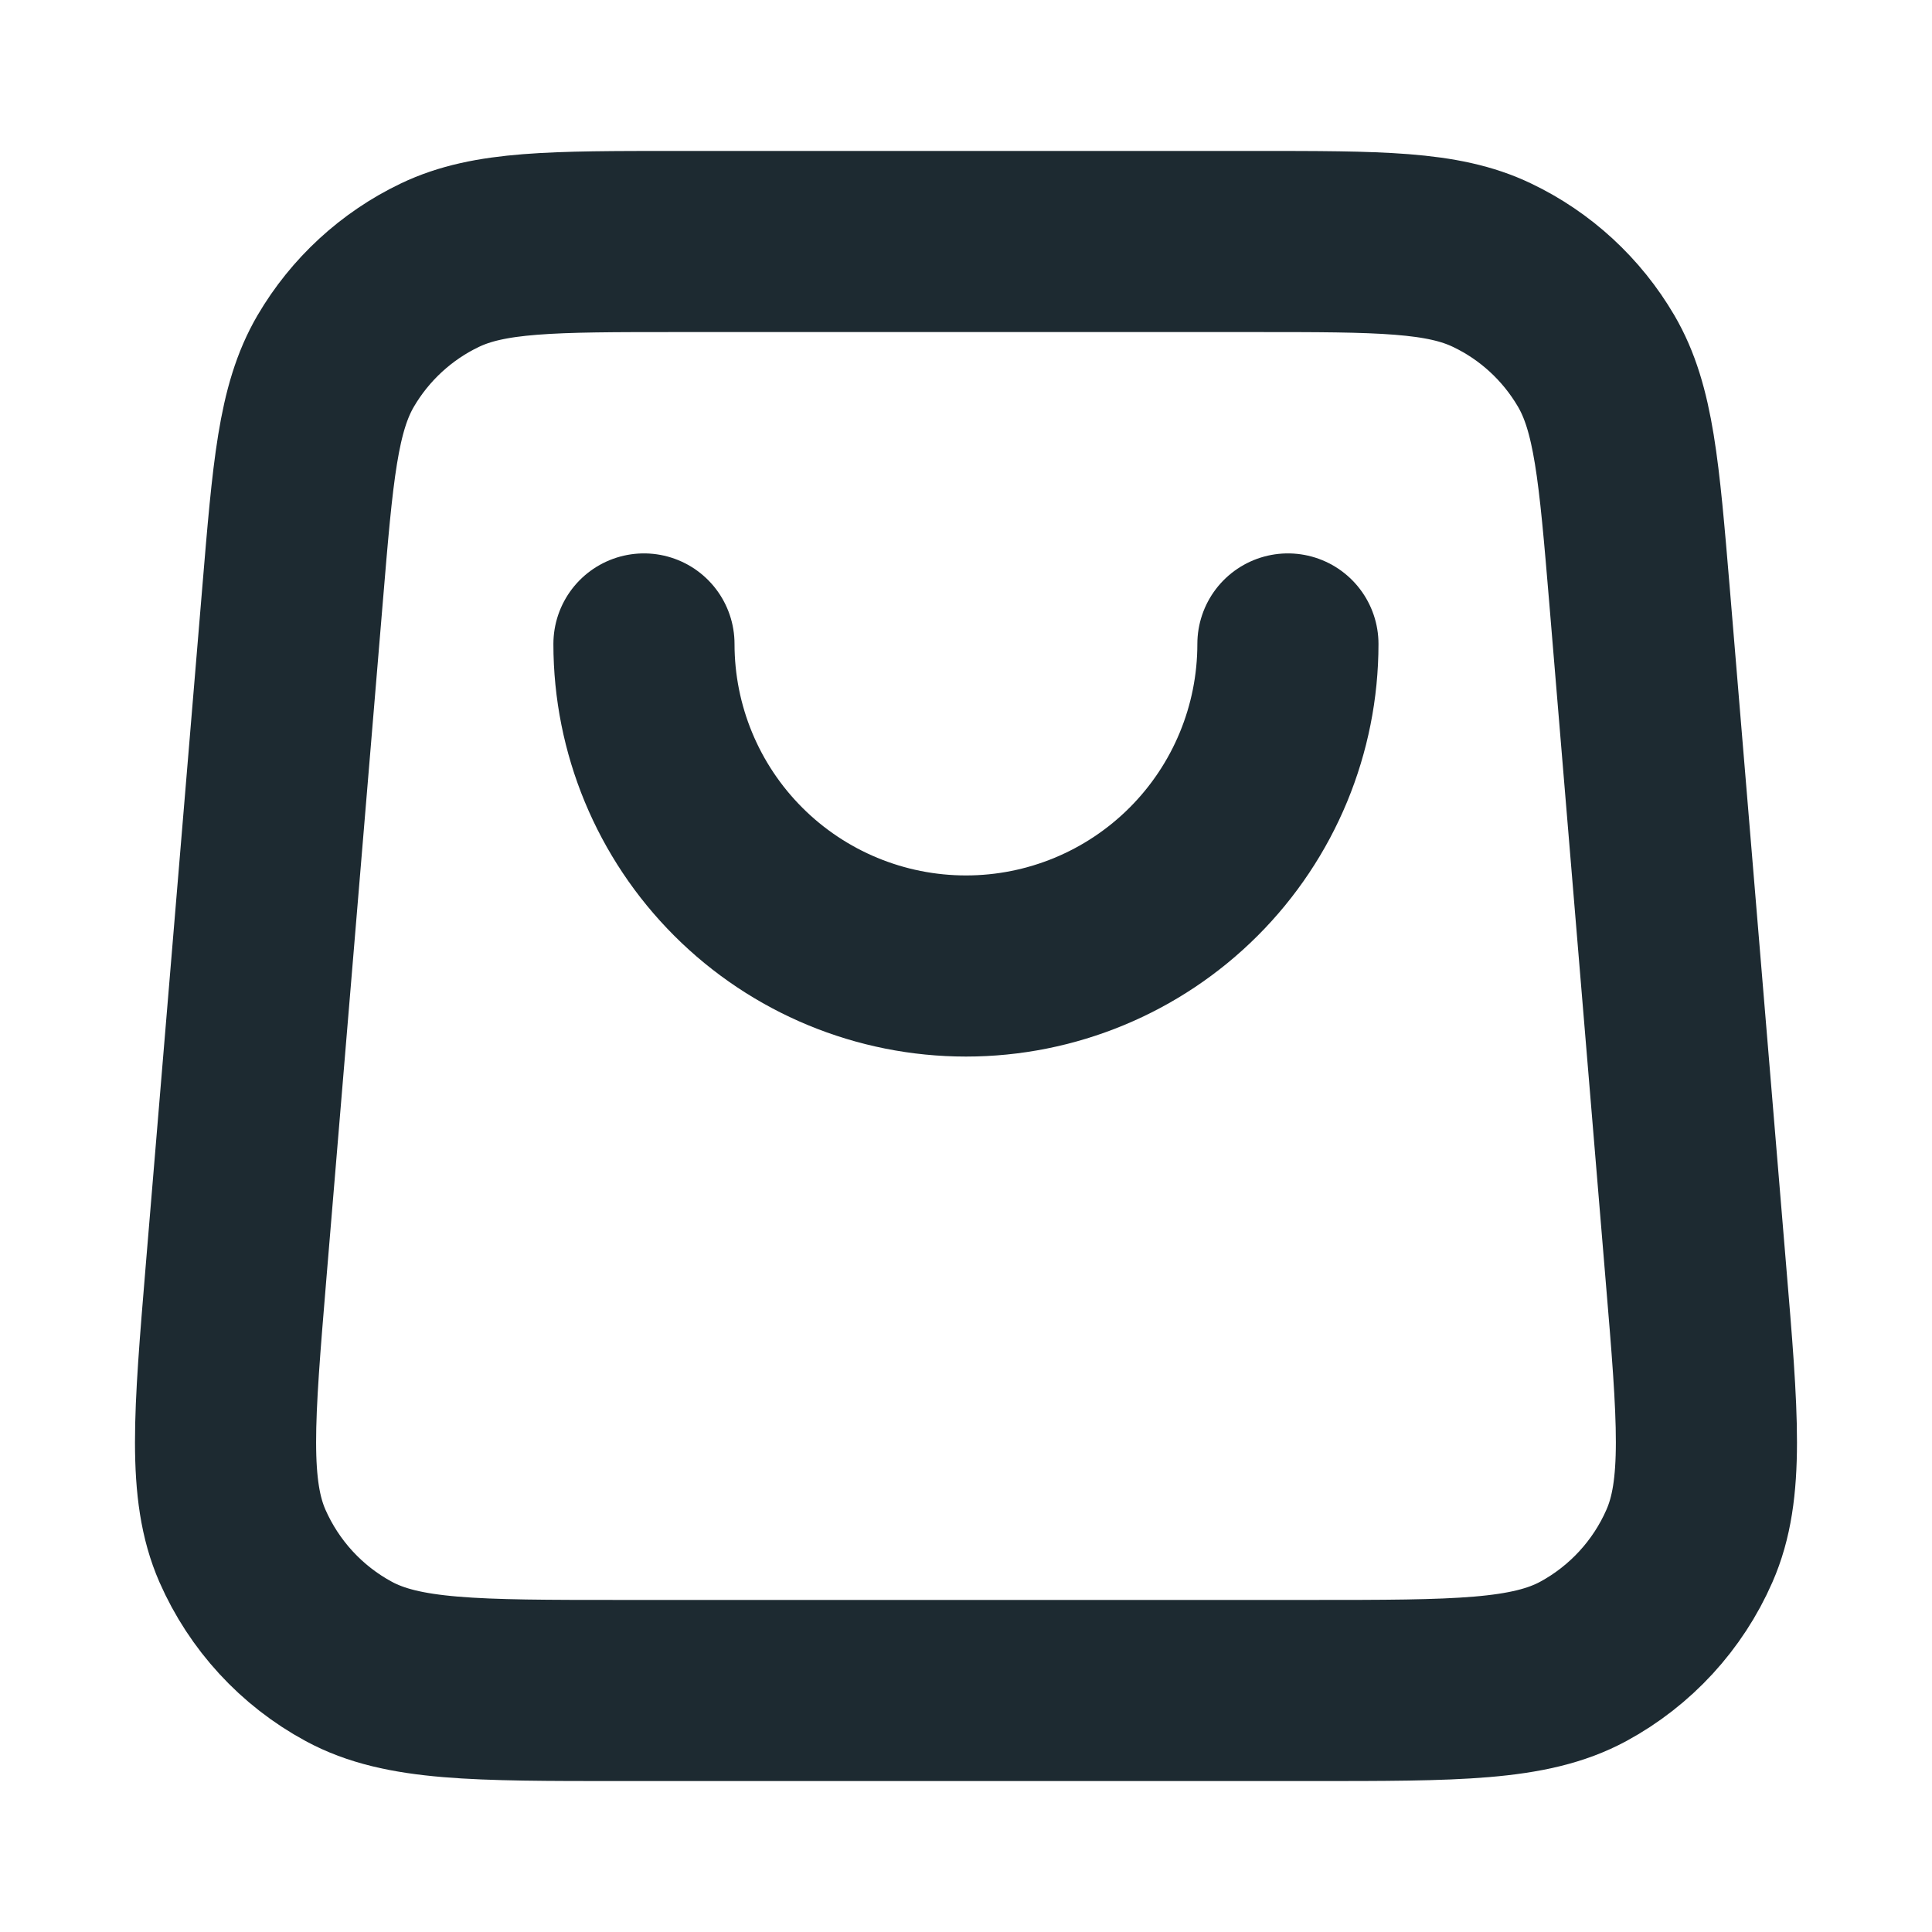
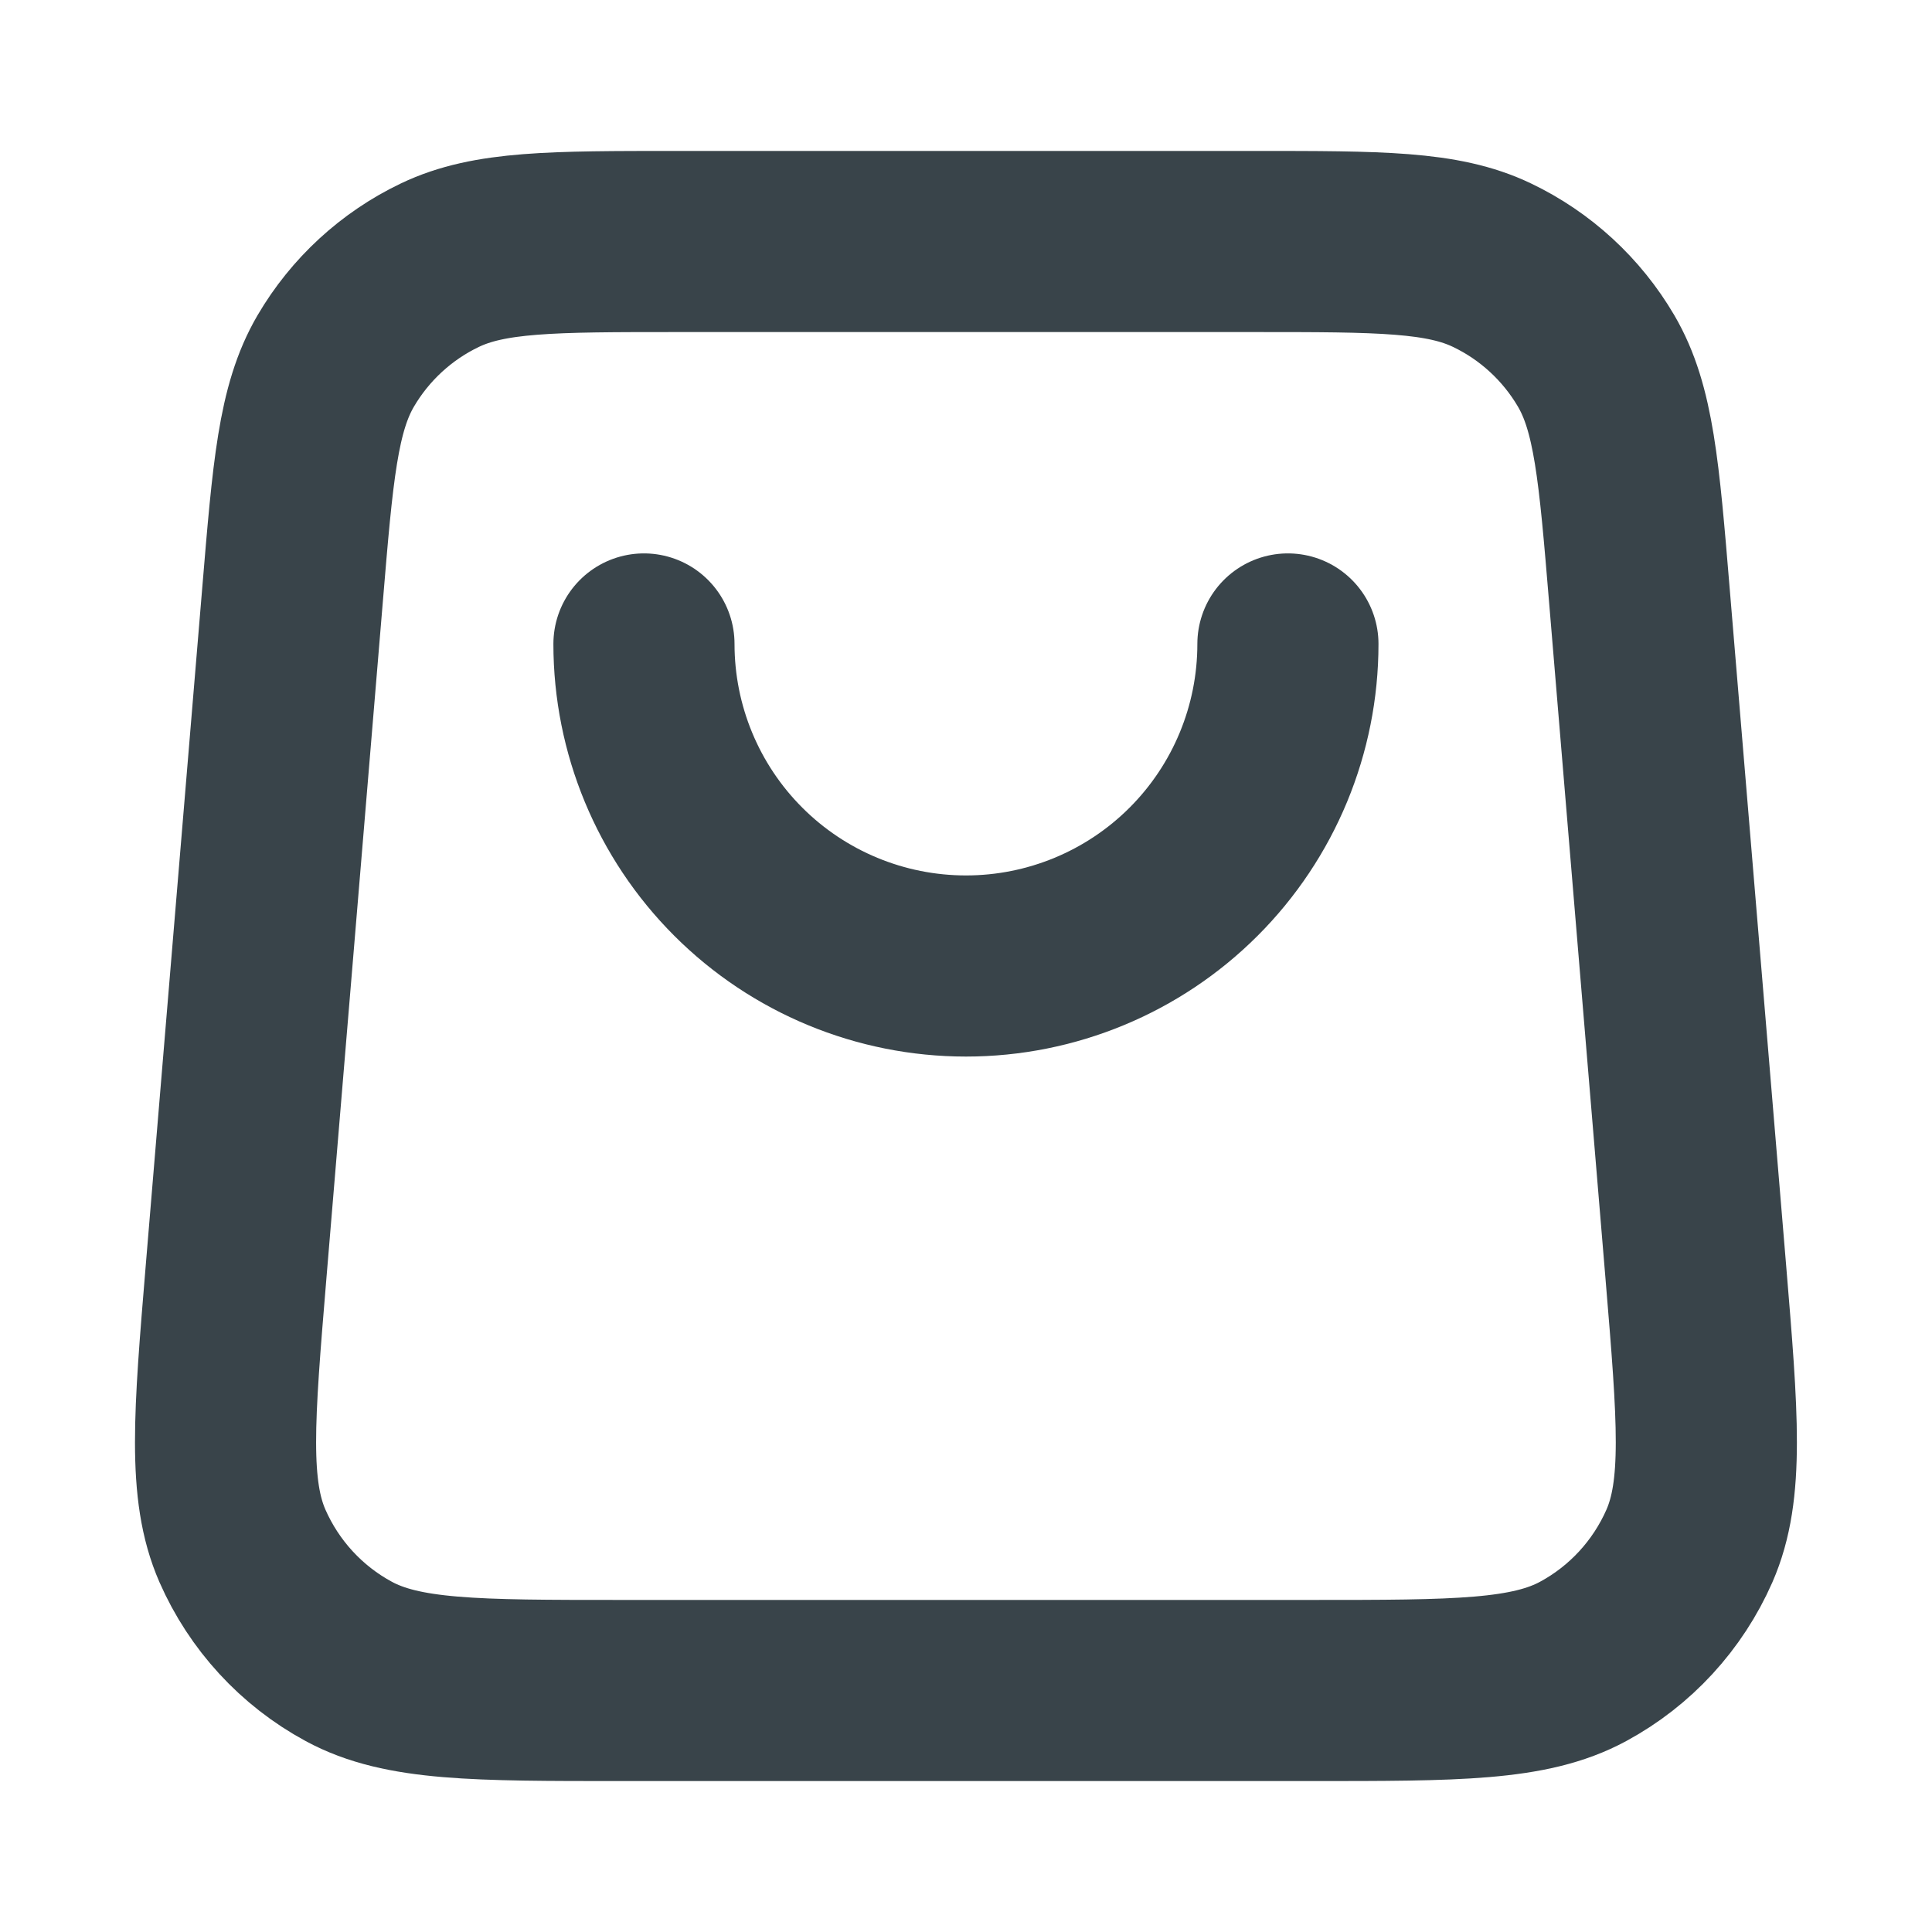
<svg xmlns="http://www.w3.org/2000/svg" width="16" height="16" viewBox="0 0 16 16" fill="none">
-   <path d="M10.666 5.333C10.666 6.041 10.385 6.719 9.885 7.219C9.385 7.719 8.707 8 8 8C7.292 8 6.614 7.719 6.114 7.219C5.614 6.719 5.333 6.041 5.333 5.333M2.422 4.934L1.955 10.534C1.855 11.737 1.805 12.339 2.008 12.803C2.187 13.21 2.496 13.547 2.888 13.759C3.333 14 3.937 14 5.144 14H10.855C12.062 14 12.666 14 13.112 13.759C13.503 13.547 13.813 13.21 13.991 12.803C14.195 12.339 14.145 11.737 14.044 10.534L13.578 4.934C13.491 3.899 13.448 3.382 13.219 2.99C13.017 2.645 12.717 2.368 12.356 2.196C11.947 2 11.427 2 10.389 2L5.611 2C4.572 2 4.053 2 3.643 2.196C3.283 2.368 2.982 2.645 2.78 2.99C2.551 3.382 2.508 3.899 2.422 4.934Z" stroke="#1D2A31" stroke-width="1.5" stroke-linecap="round" stroke-linejoin="round" />
+   <path d="M10.666 5.333C10.666 6.041 10.385 6.719 9.885 7.219C9.385 7.719 8.707 8 8 8C7.292 8 6.614 7.719 6.114 7.219C5.614 6.719 5.333 6.041 5.333 5.333M2.422 4.934L1.955 10.534C1.855 11.737 1.805 12.339 2.008 12.803C2.187 13.21 2.496 13.547 2.888 13.759C3.333 14 3.937 14 5.144 14H10.855C12.062 14 12.666 14 13.111 13.759C13.503 13.547 13.812 13.21 13.991 12.803C14.194 12.339 14.144 11.737 14.044 10.534L13.577 4.934C13.491 3.899 13.448 3.382 13.219 2.99C13.017 2.645 12.716 2.368 12.356 2.196C11.947 2 11.427 2 10.389 2L5.611 2C4.572 2 4.053 2 3.643 2.196C3.283 2.368 2.982 2.645 2.78 2.99C2.551 3.382 2.508 3.899 2.422 4.934Z" stroke="#39444A" stroke-width="1.5" stroke-linecap="round" stroke-linejoin="round" />
</svg>
